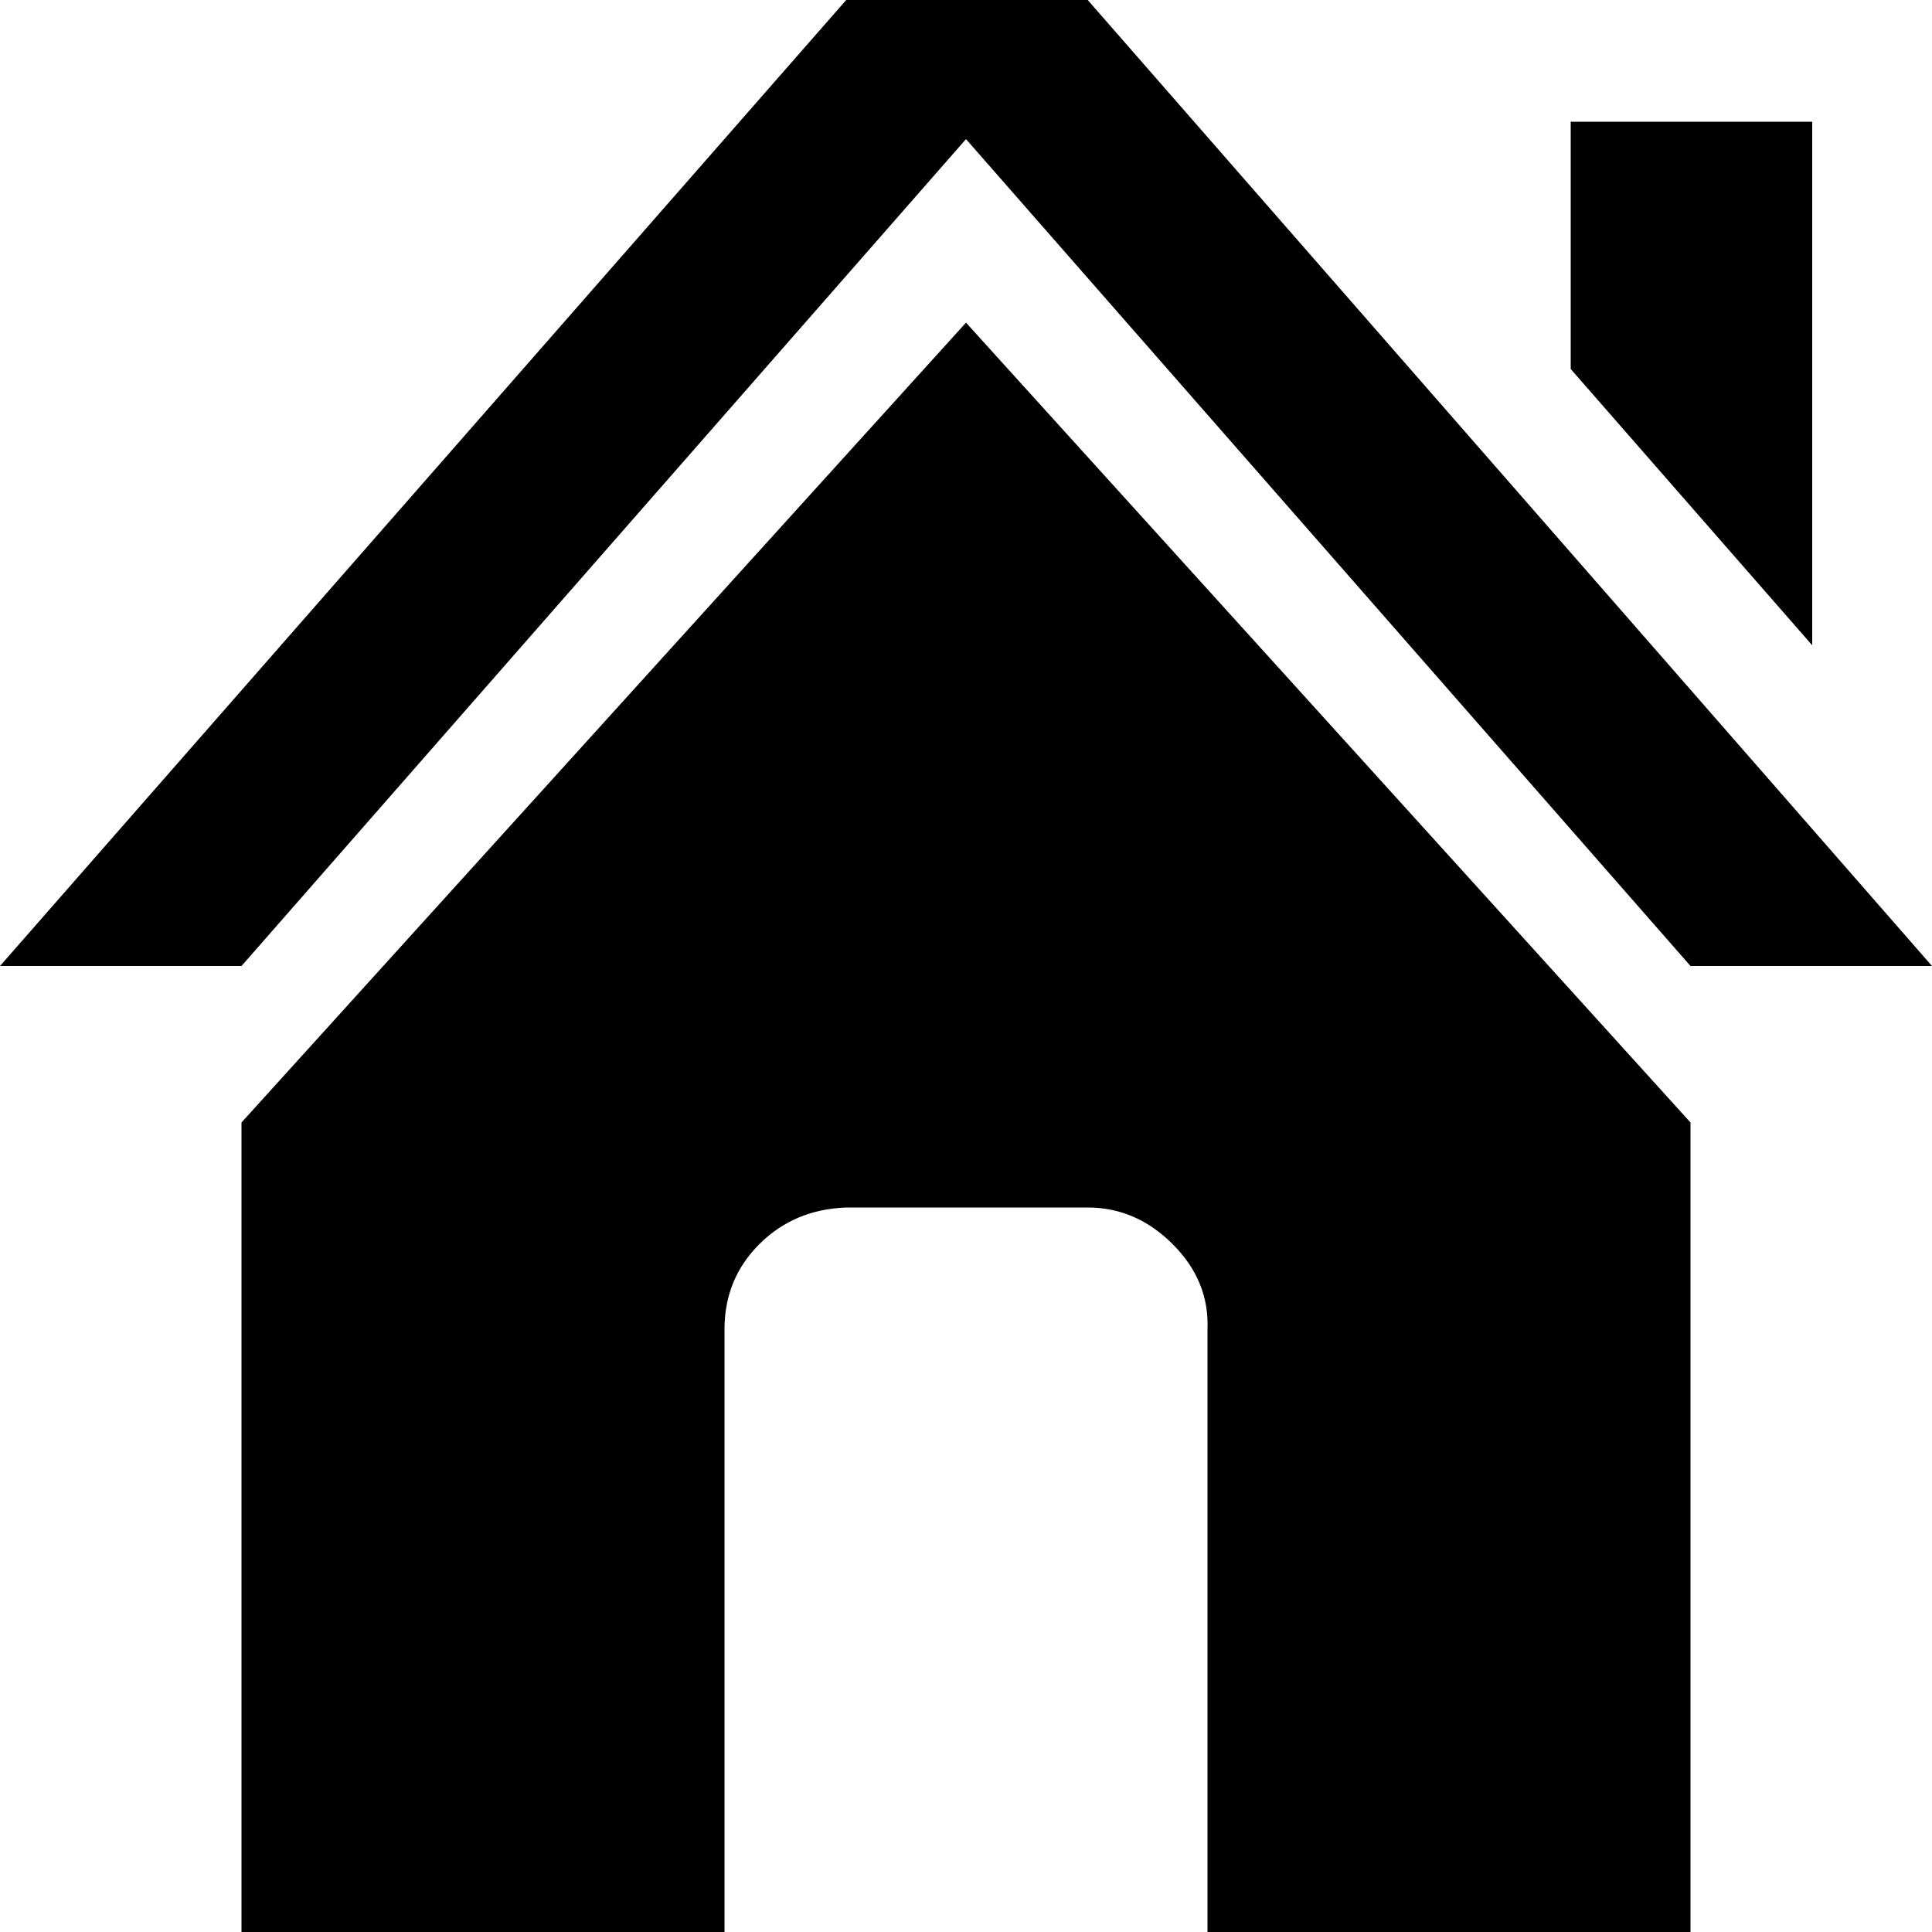
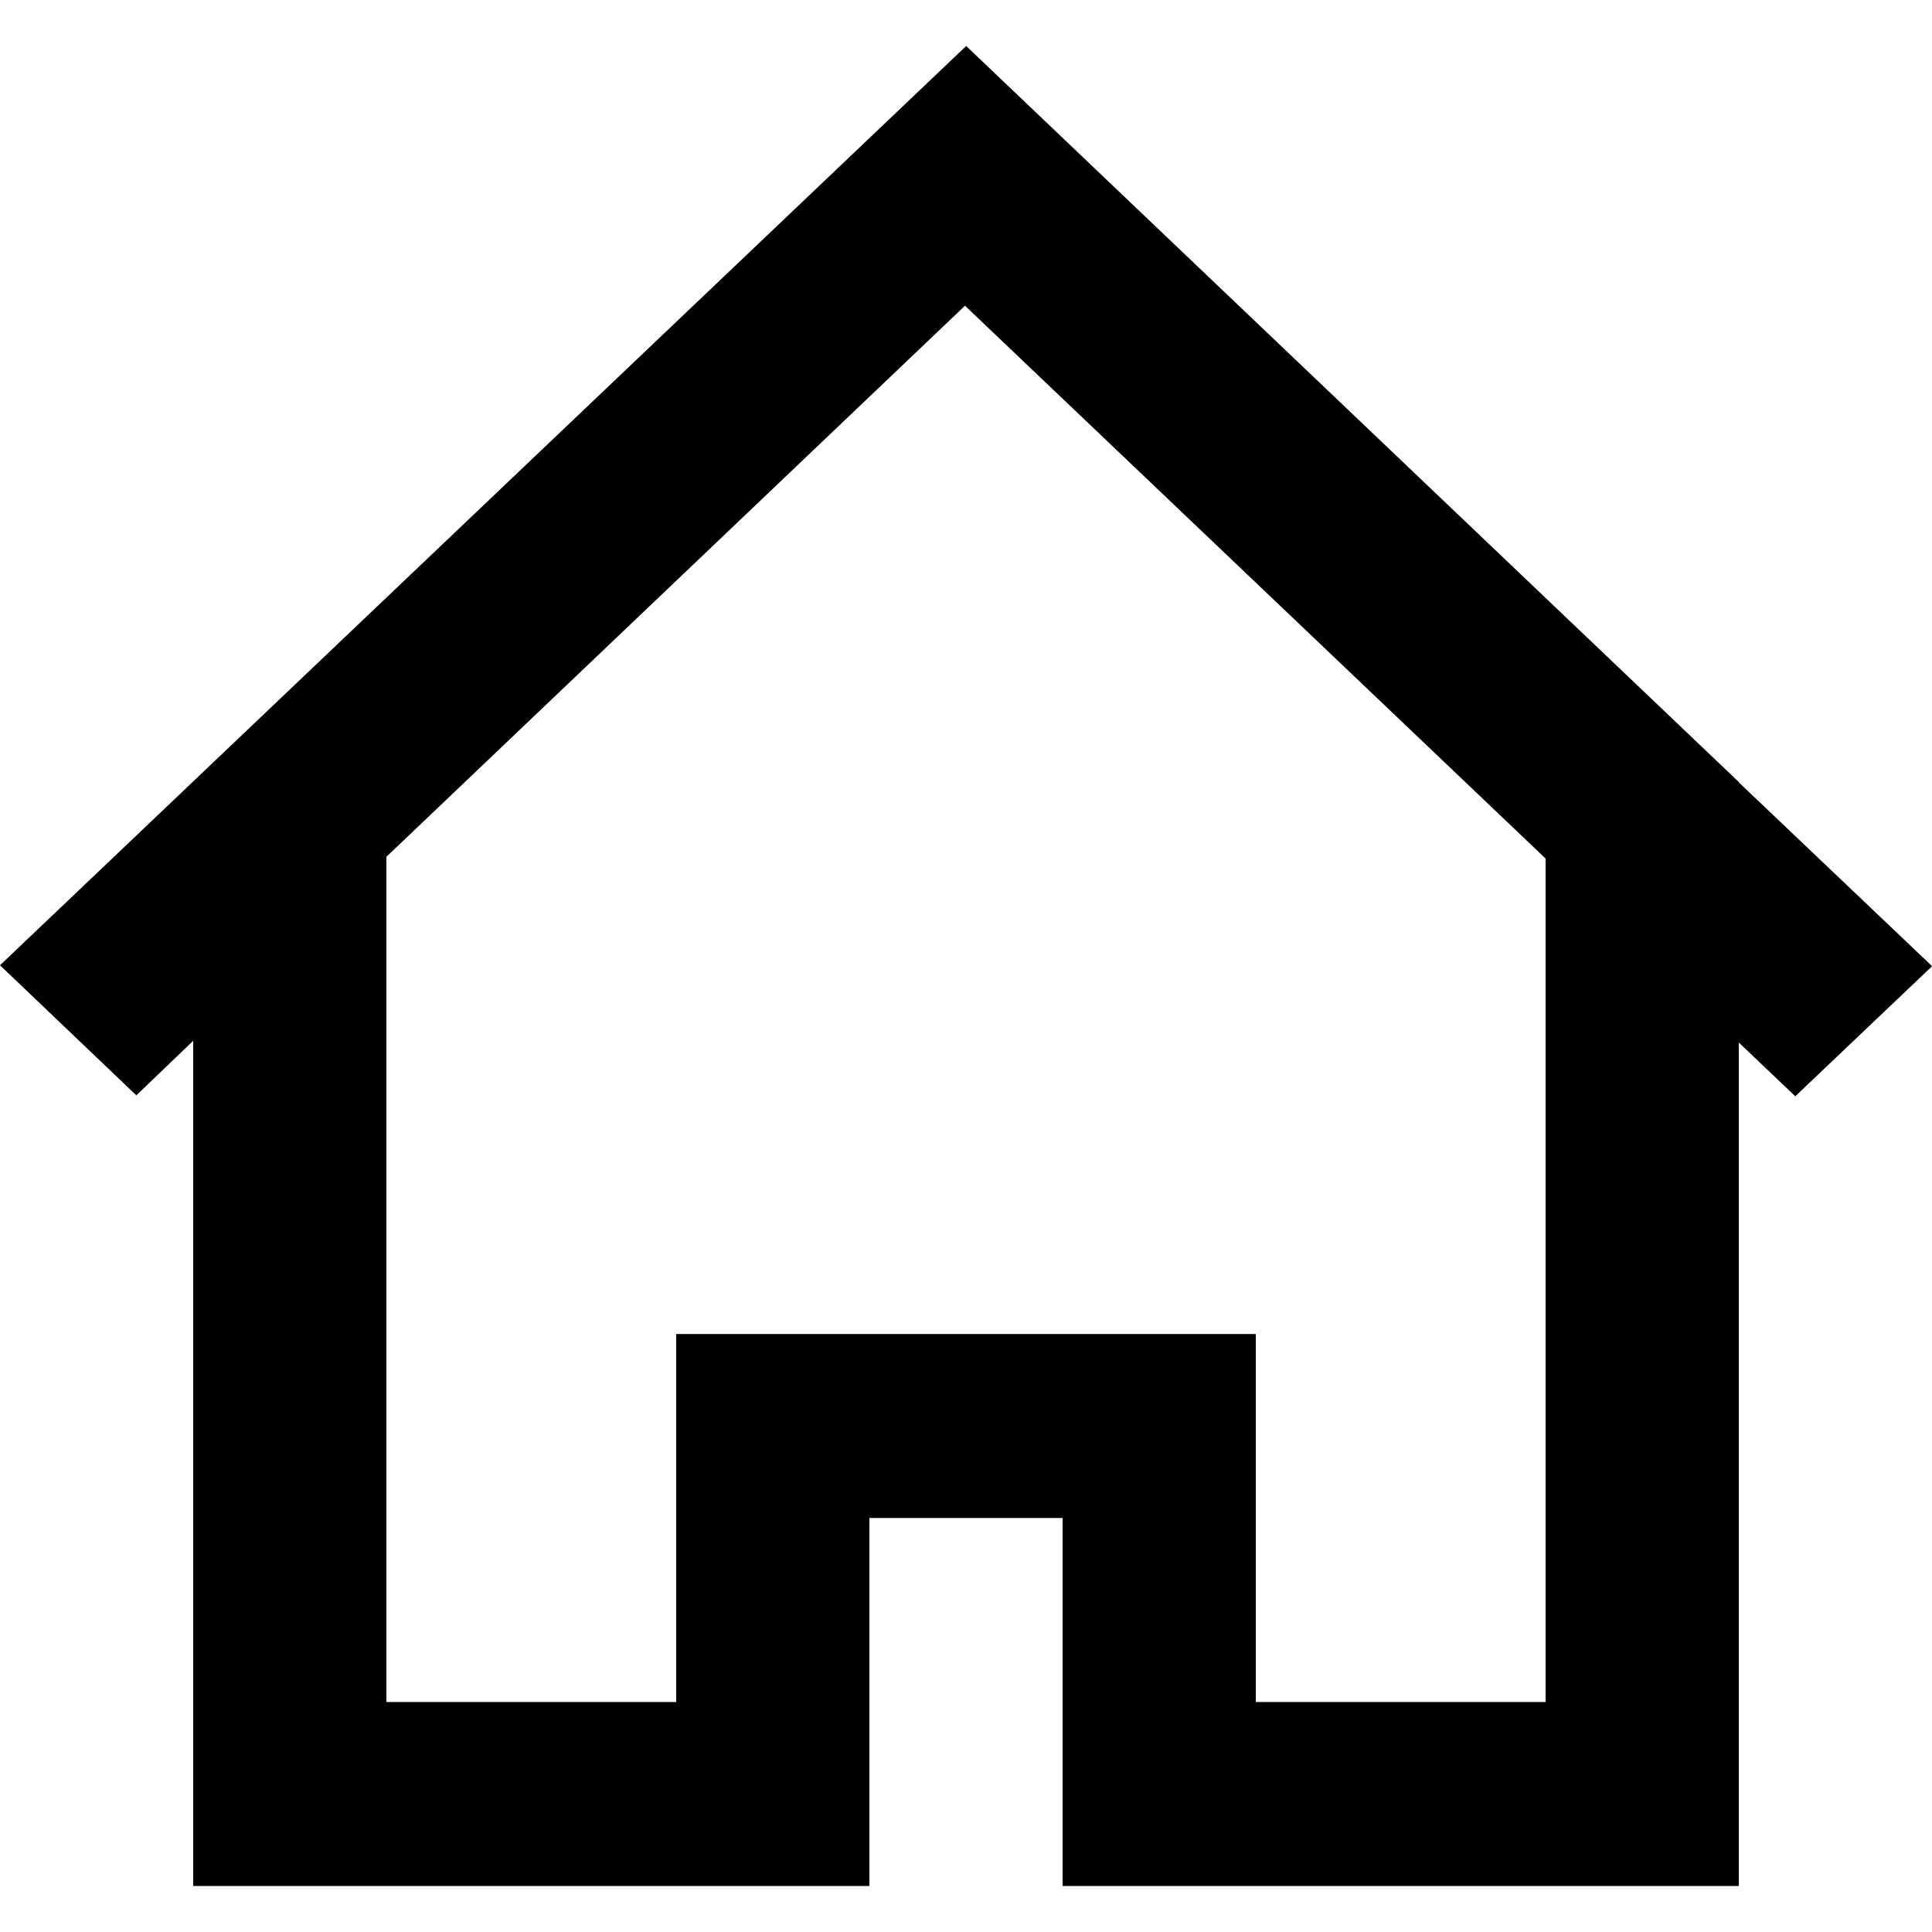
- <svg xmlns="http://www.w3.org/2000/svg" fill="#000000" viewBox="0 0 32 32" version="1.1">
+ <svg xmlns="http://www.w3.org/2000/svg" viewBox="0 -0.5 21 21" version="1.1" fill="#000000">
  <g id="SVGRepo_bgCarrier" stroke-width="0" />
  <g id="SVGRepo_tracerCarrier" stroke-linecap="round" stroke-linejoin="round" />
  <g id="SVGRepo_iconCarrier">
-     <path d="M0 16h4l12-13.696 12 13.696h4l-13.984-16h-4zM4 32h8v-9.984q0-0.832 0.576-1.408t1.44-0.608h4q0.8 0 1.408 0.608t0.576 1.408v9.984h8v-13.408l-12-13.248-12 13.248v13.408zM26.016 6.112l4 4.576v-8.672h-4v4.096z" />
+     <defs> </defs>
+     <g id="Page-1" stroke="none" stroke-width="1" fill="none" fill-rule="evenodd">
+       <g id="Dribbble-Light-Preview" transform="translate(-419, -720)" fill="#000000">
+         <g id="icons" transform="translate(56, 160)">
+           <path d="M379.8,578 L376.65,578 L376.65,574 L370.35,574 L370.35,578 L367.2,578 L367.2,568.813 L373.489,562.823 L379.8,568.832 L379.8,578 Z M381.9,568.004 L381.9,568 L381.9,568 L373.502,560 L363,569.992 L364.482,571.406 L365.1,570.813 L365.1,580 L372.45,580 L372.45,576 L374.55,576 L374.55,580 L381.9,580 L381.9,579.997 L381.9,570.832 L382.514,571.416 L384.001,570.002 L381.9,568.004 Z" id="home-[#1391]"> </path>
+         </g>
+       </g>
+     </g>
  </g>
</svg>
